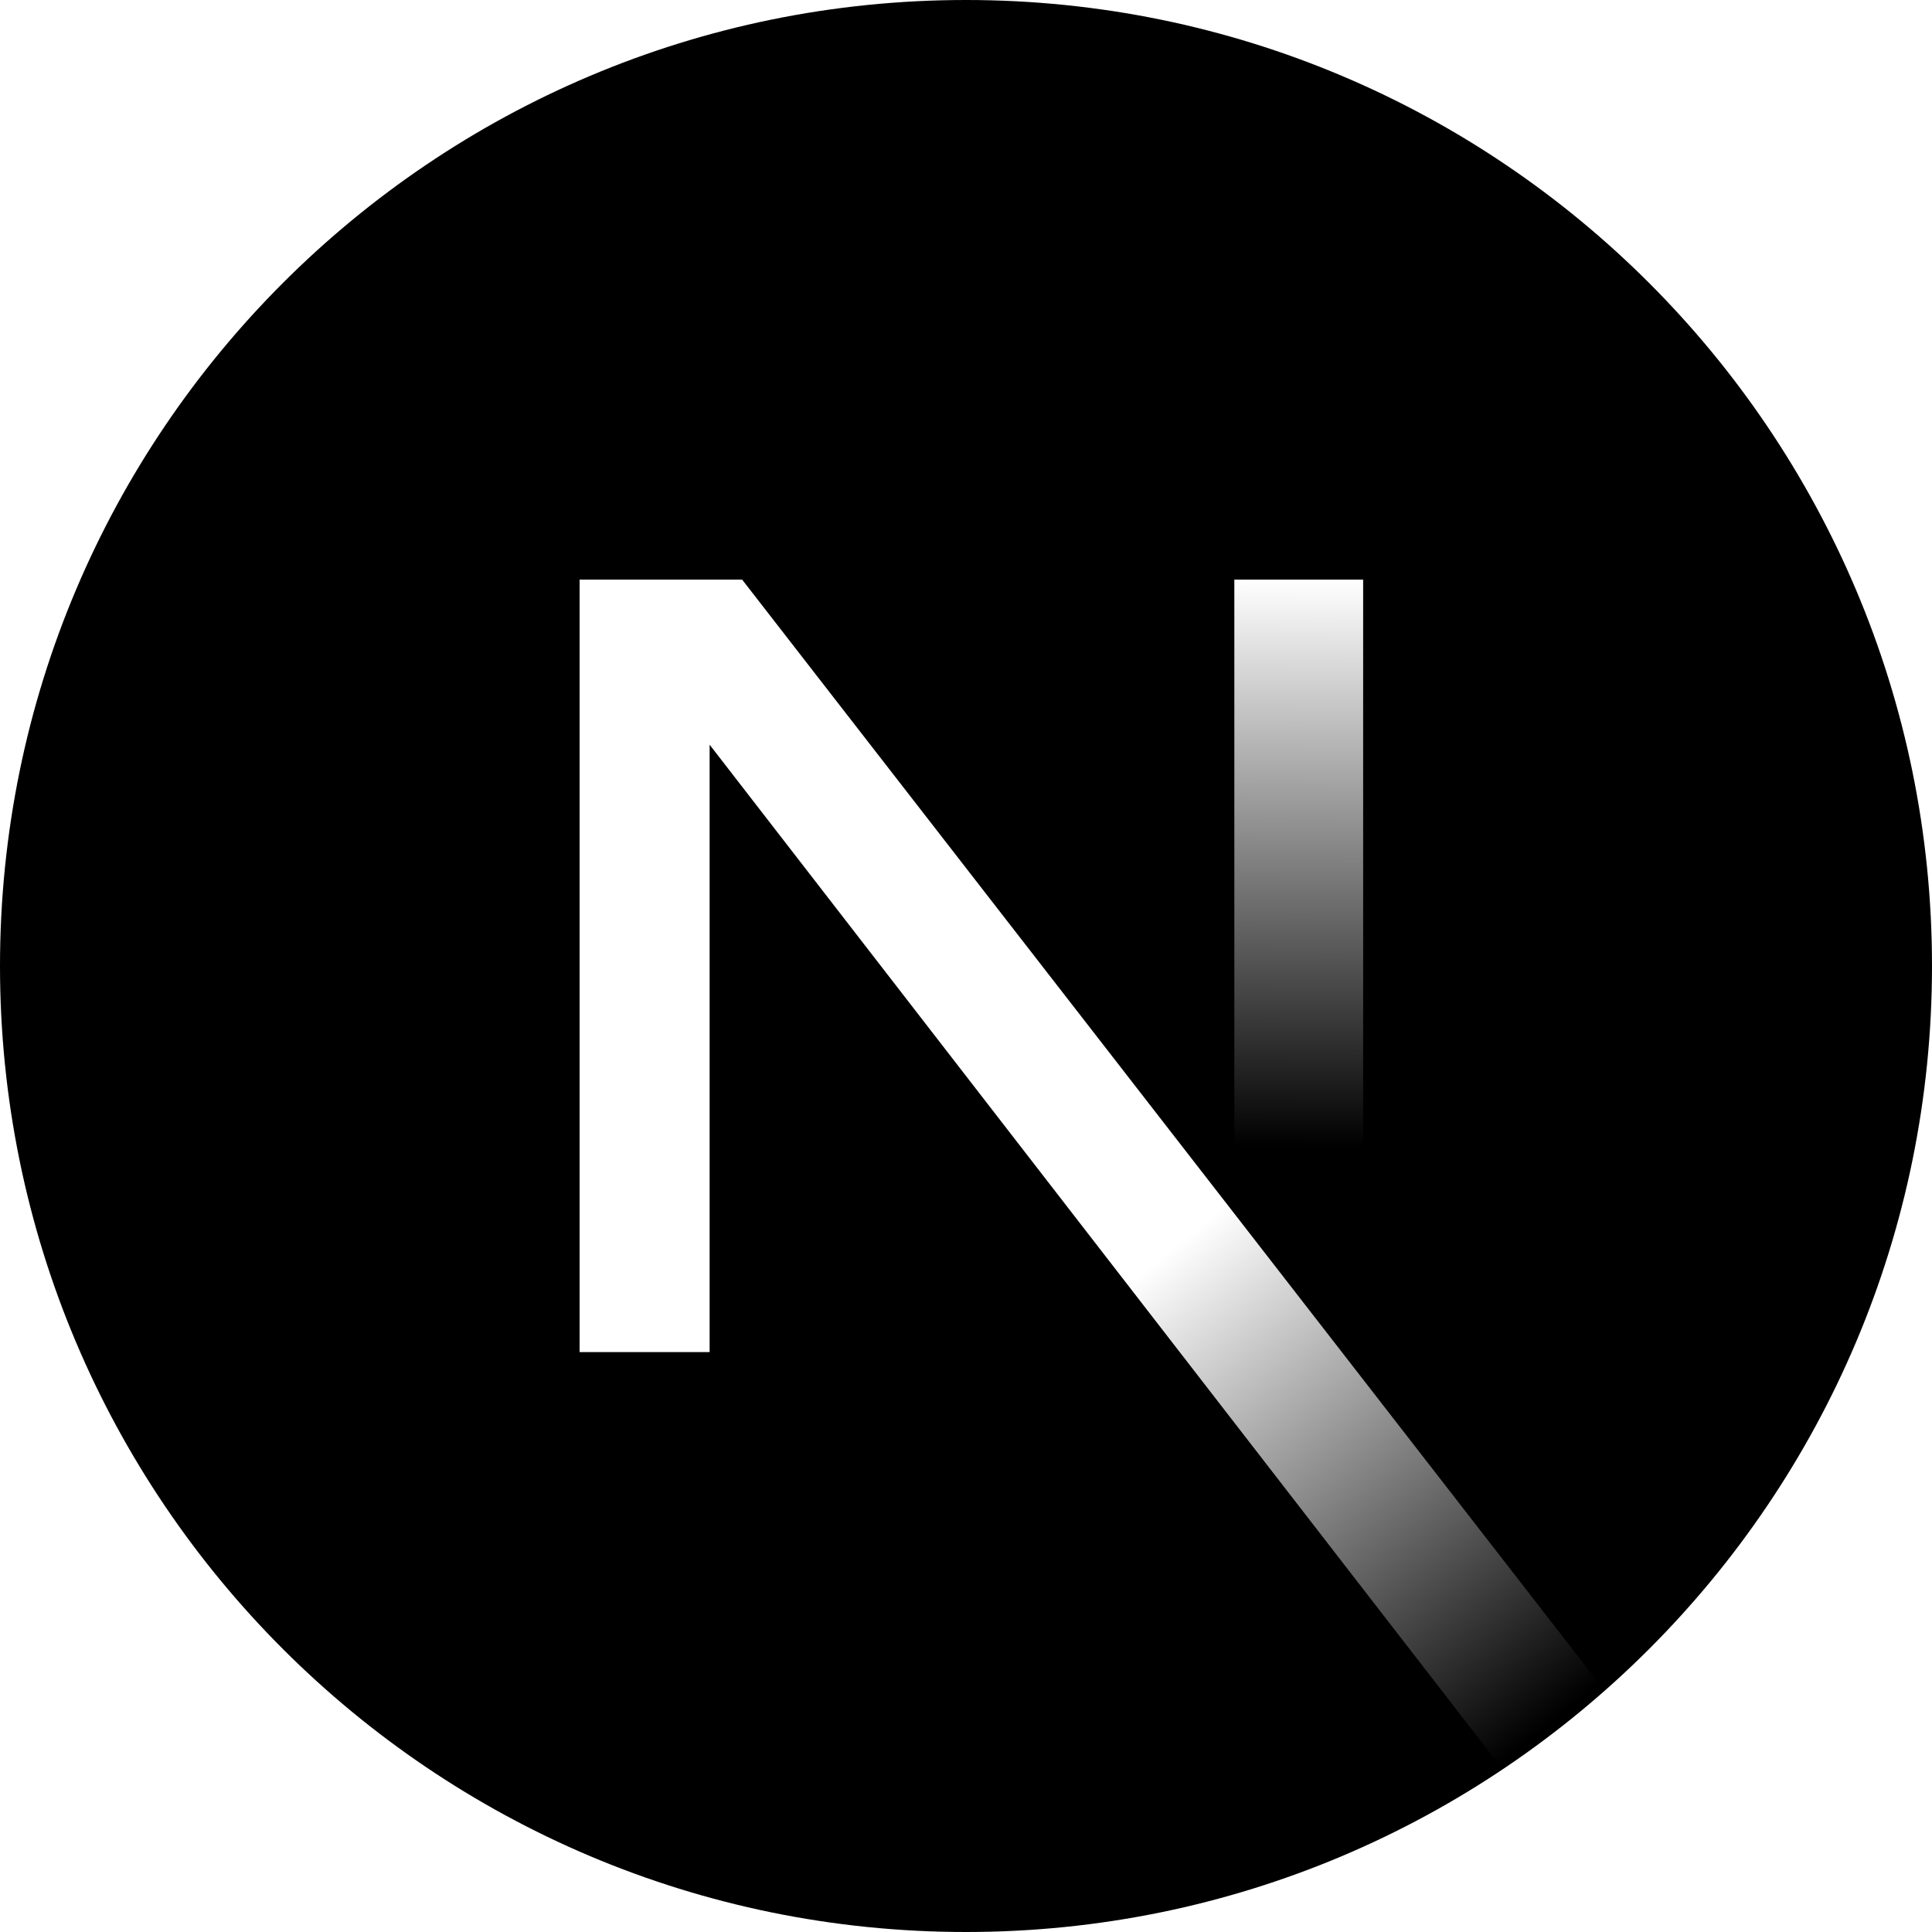
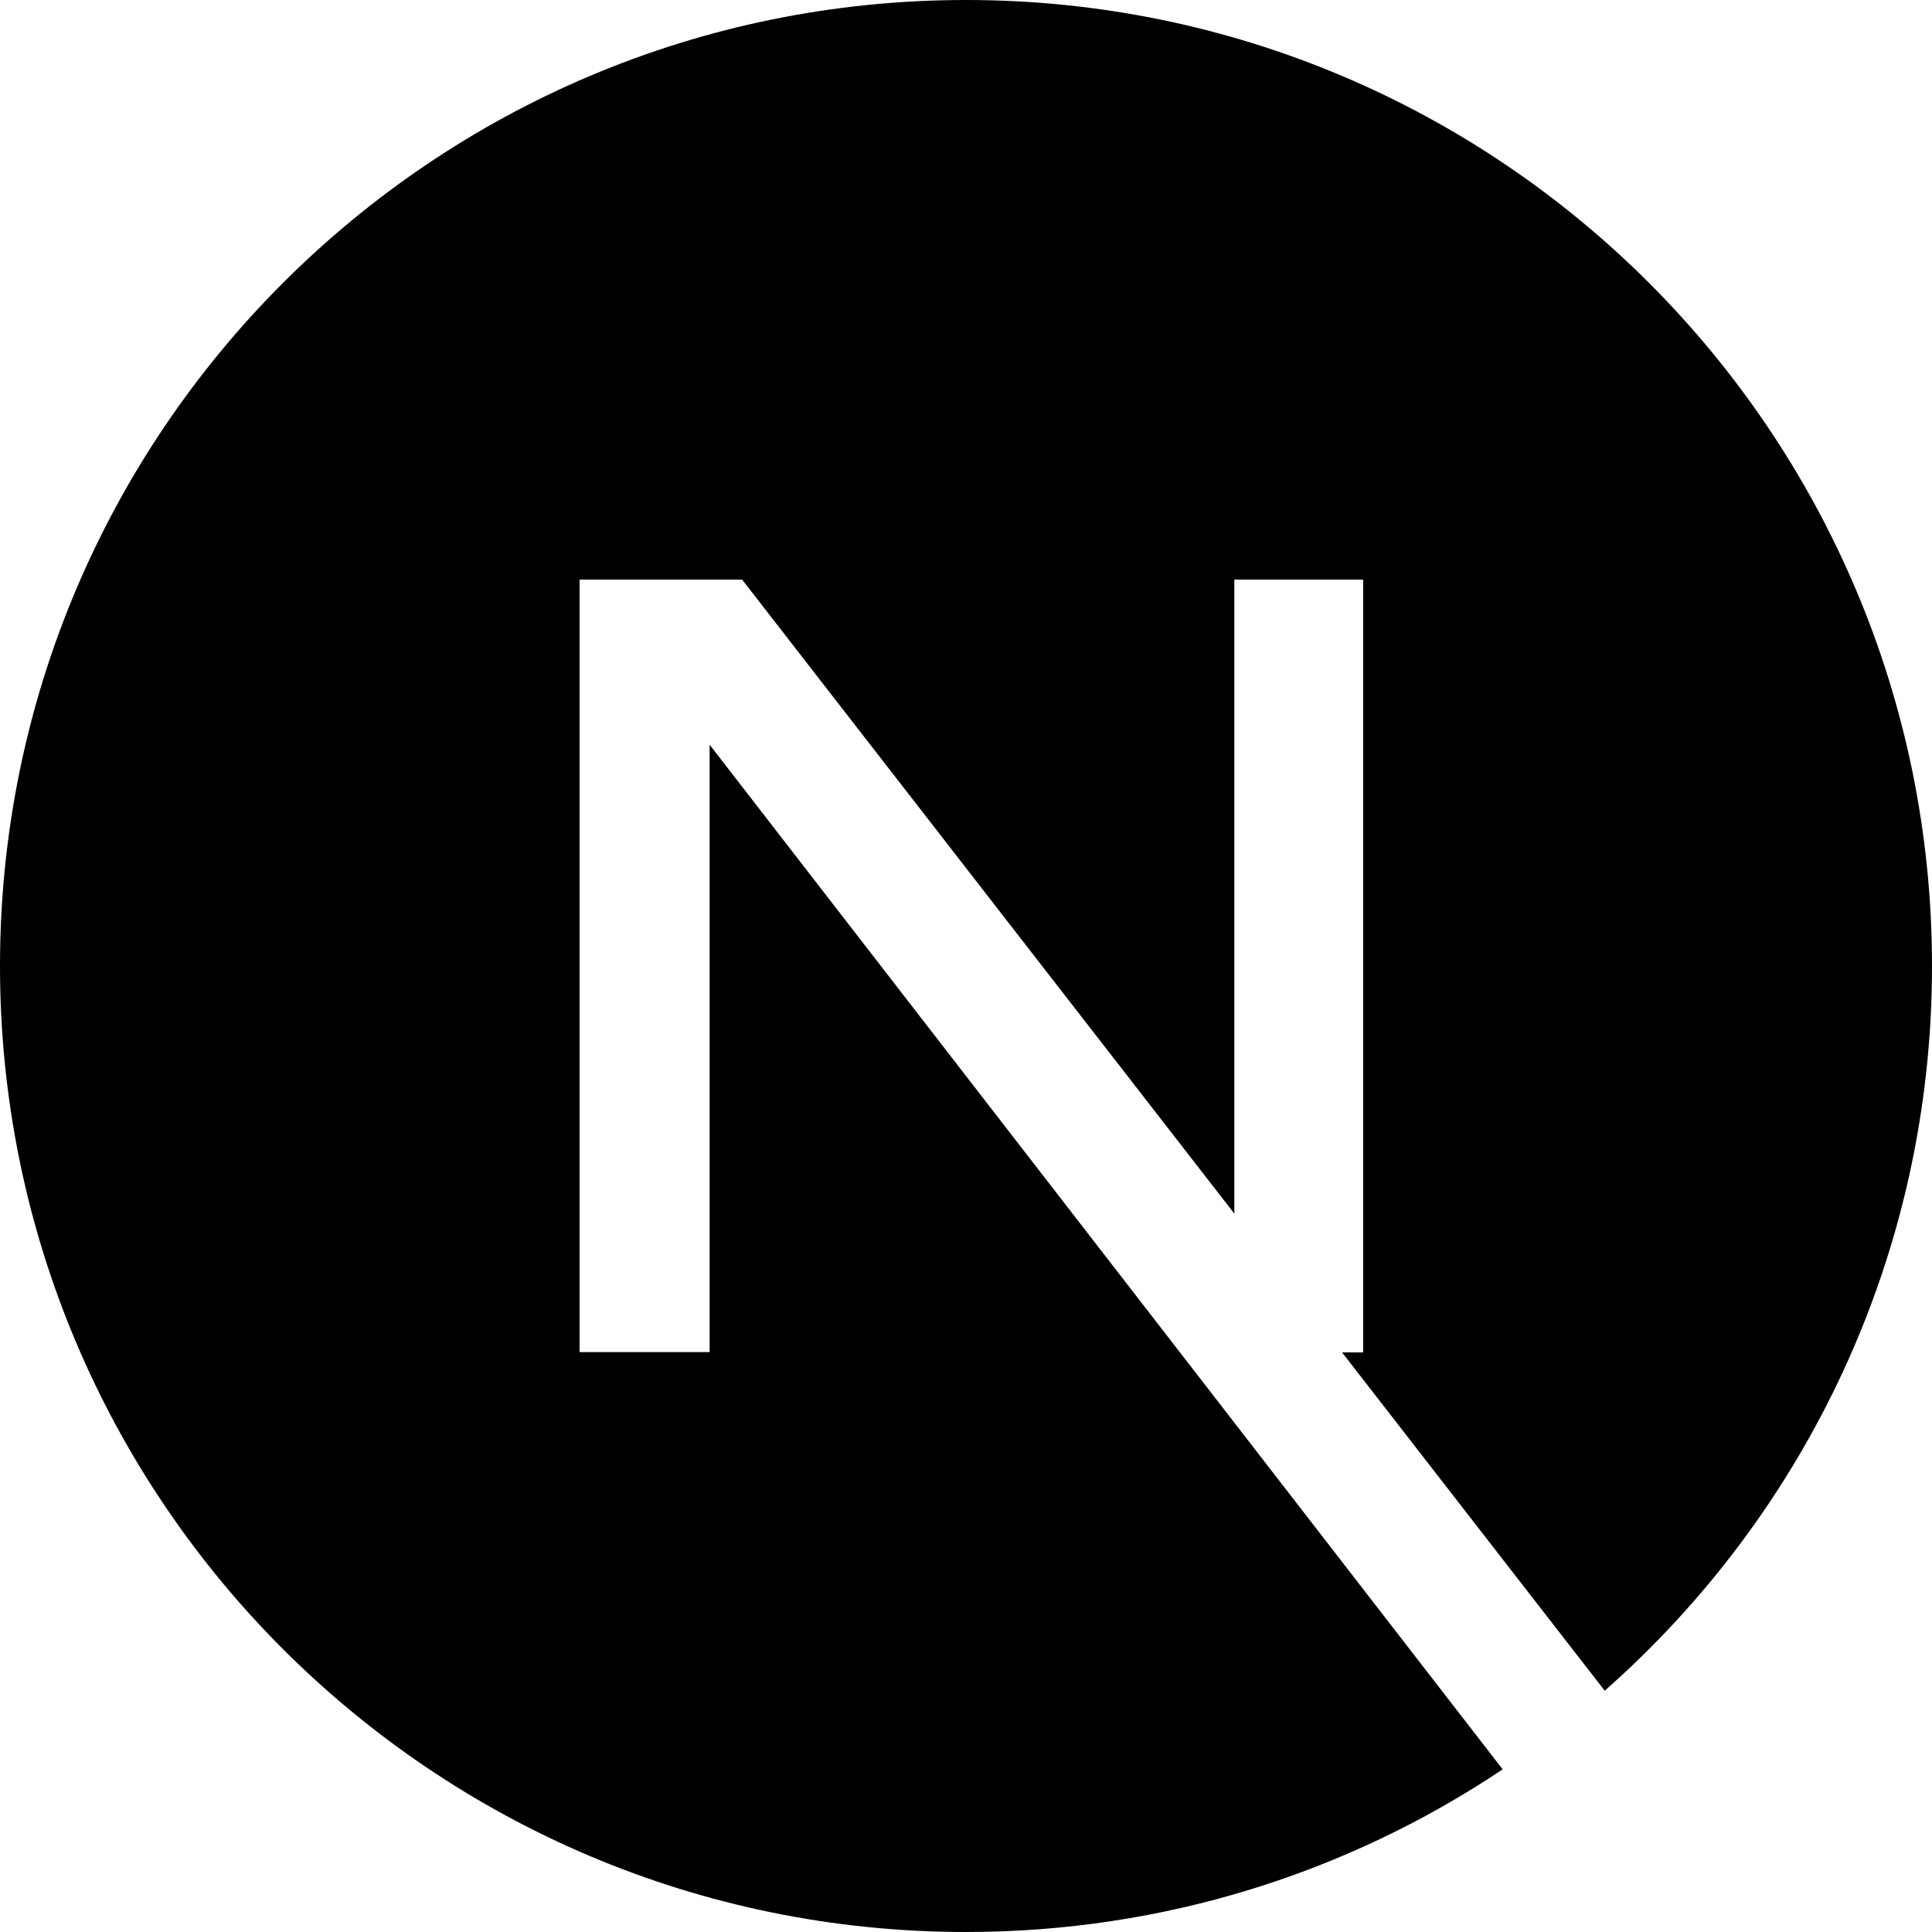
<svg xmlns="http://www.w3.org/2000/svg" width="100" height="100" viewBox="0 0 100 100" fill="none">
-   <path d="M50 100C77.614 100 100 77.614 100 50C100 22.385 77.614 -0 50 -0C22.386 -0 0 22.385 0 50C0 77.614 22.386 100 50 100Z" fill="black" />
-   <path d="M83.06 87.511L38.412 30H30V69.983H36.73V38.546L77.777 91.58C79.629 90.341 81.394 88.98 83.06 87.511Z" fill="url(#paint0_linear_790_2962)" />
-   <path d="M70.556 30H63.889V70H70.556V30Z" fill="url(#paint1_linear_790_2962)" />
-   <defs>
-     <linearGradient id="paint0_linear_790_2962" x1="60.556" y1="64.722" x2="80.278" y2="89.166" gradientUnits="userSpaceOnUse">
-       <stop stop-color="white" />
-       <stop offset="1" stop-color="white" stop-opacity="0" />
-     </linearGradient>
-     <linearGradient id="paint1_linear_790_2962" x1="67.222" y1="30" x2="67.111" y2="59.375" gradientUnits="userSpaceOnUse">
-       <stop stop-color="white" />
-       <stop offset="1" stop-color="white" stop-opacity="0" />
-     </linearGradient>
-   </defs>
+   <path fill-rule="evenodd" clip-rule="evenodd" d="M50 100C60.278 100 69.832 96.899 77.777 91.581L36.73 38.546V69.983H30V30H38.412L63.889 62.817V30H70.556V70H69.465L83.06 87.511C93.448 78.349 100 64.94 100 50C100 22.386 77.614 0 50 0C22.386 0 0 22.386 0 50C0 77.614 22.386 100 50 100Z" fill="black" />
</svg>
